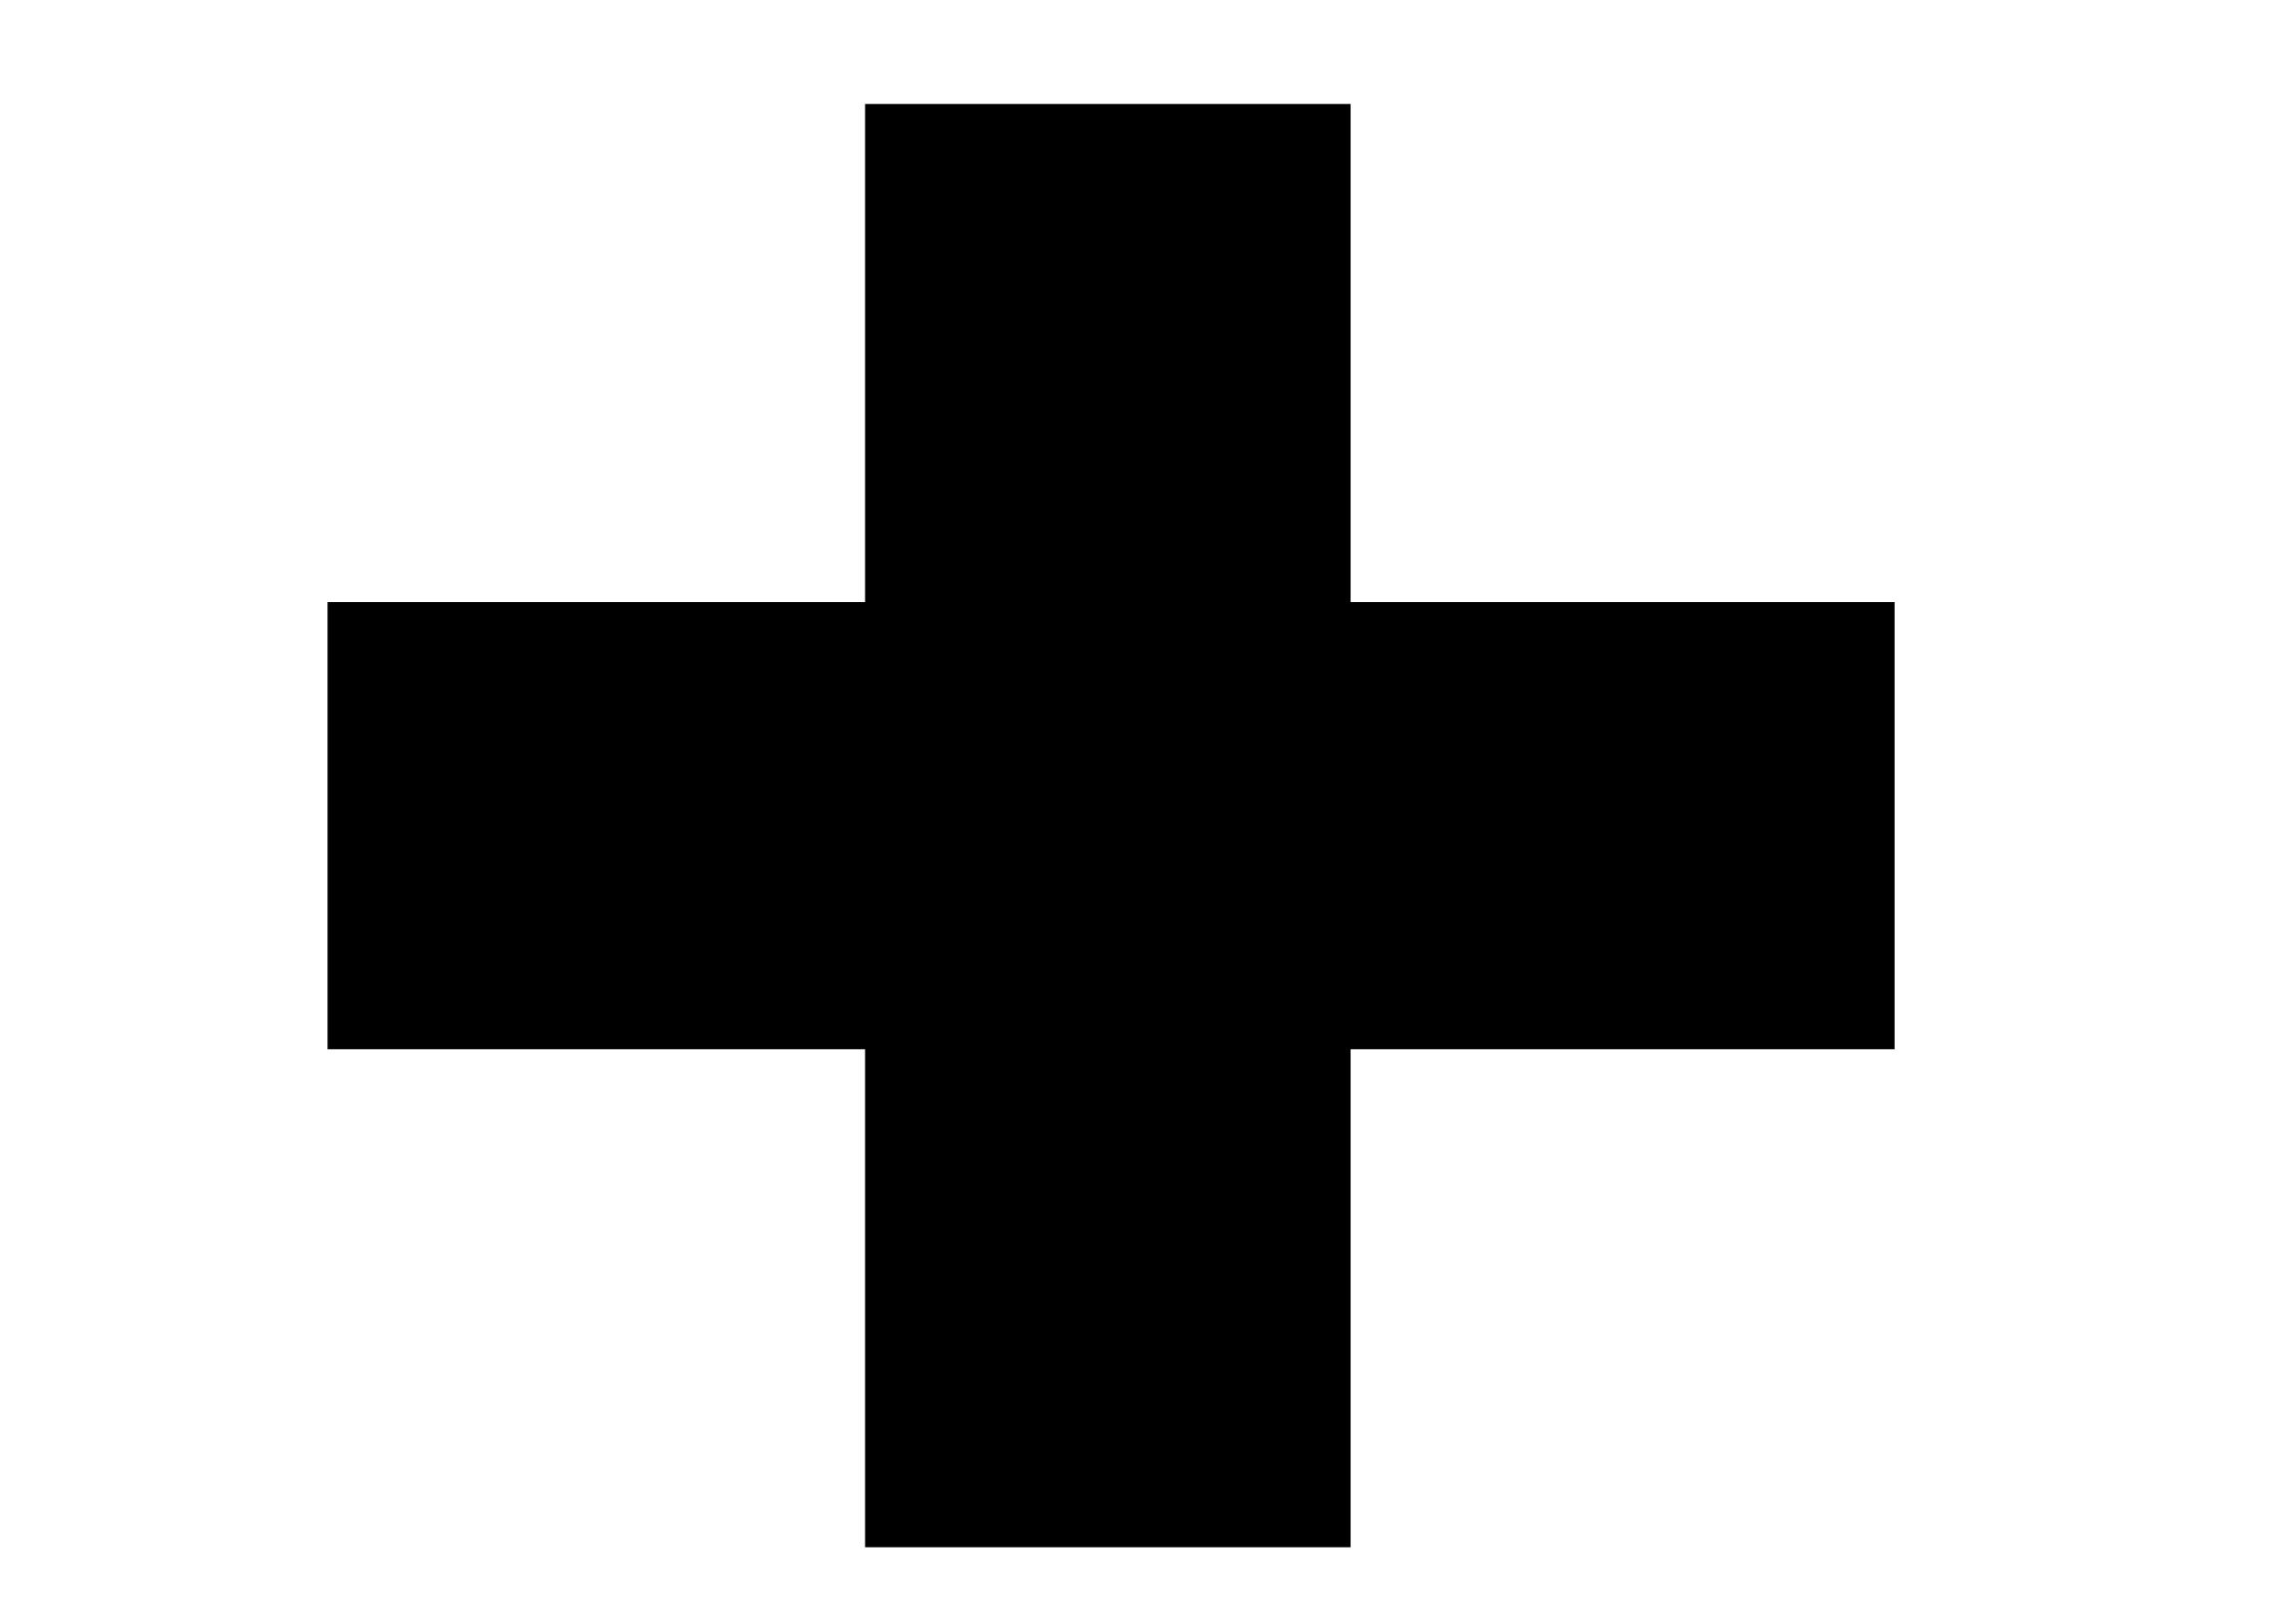
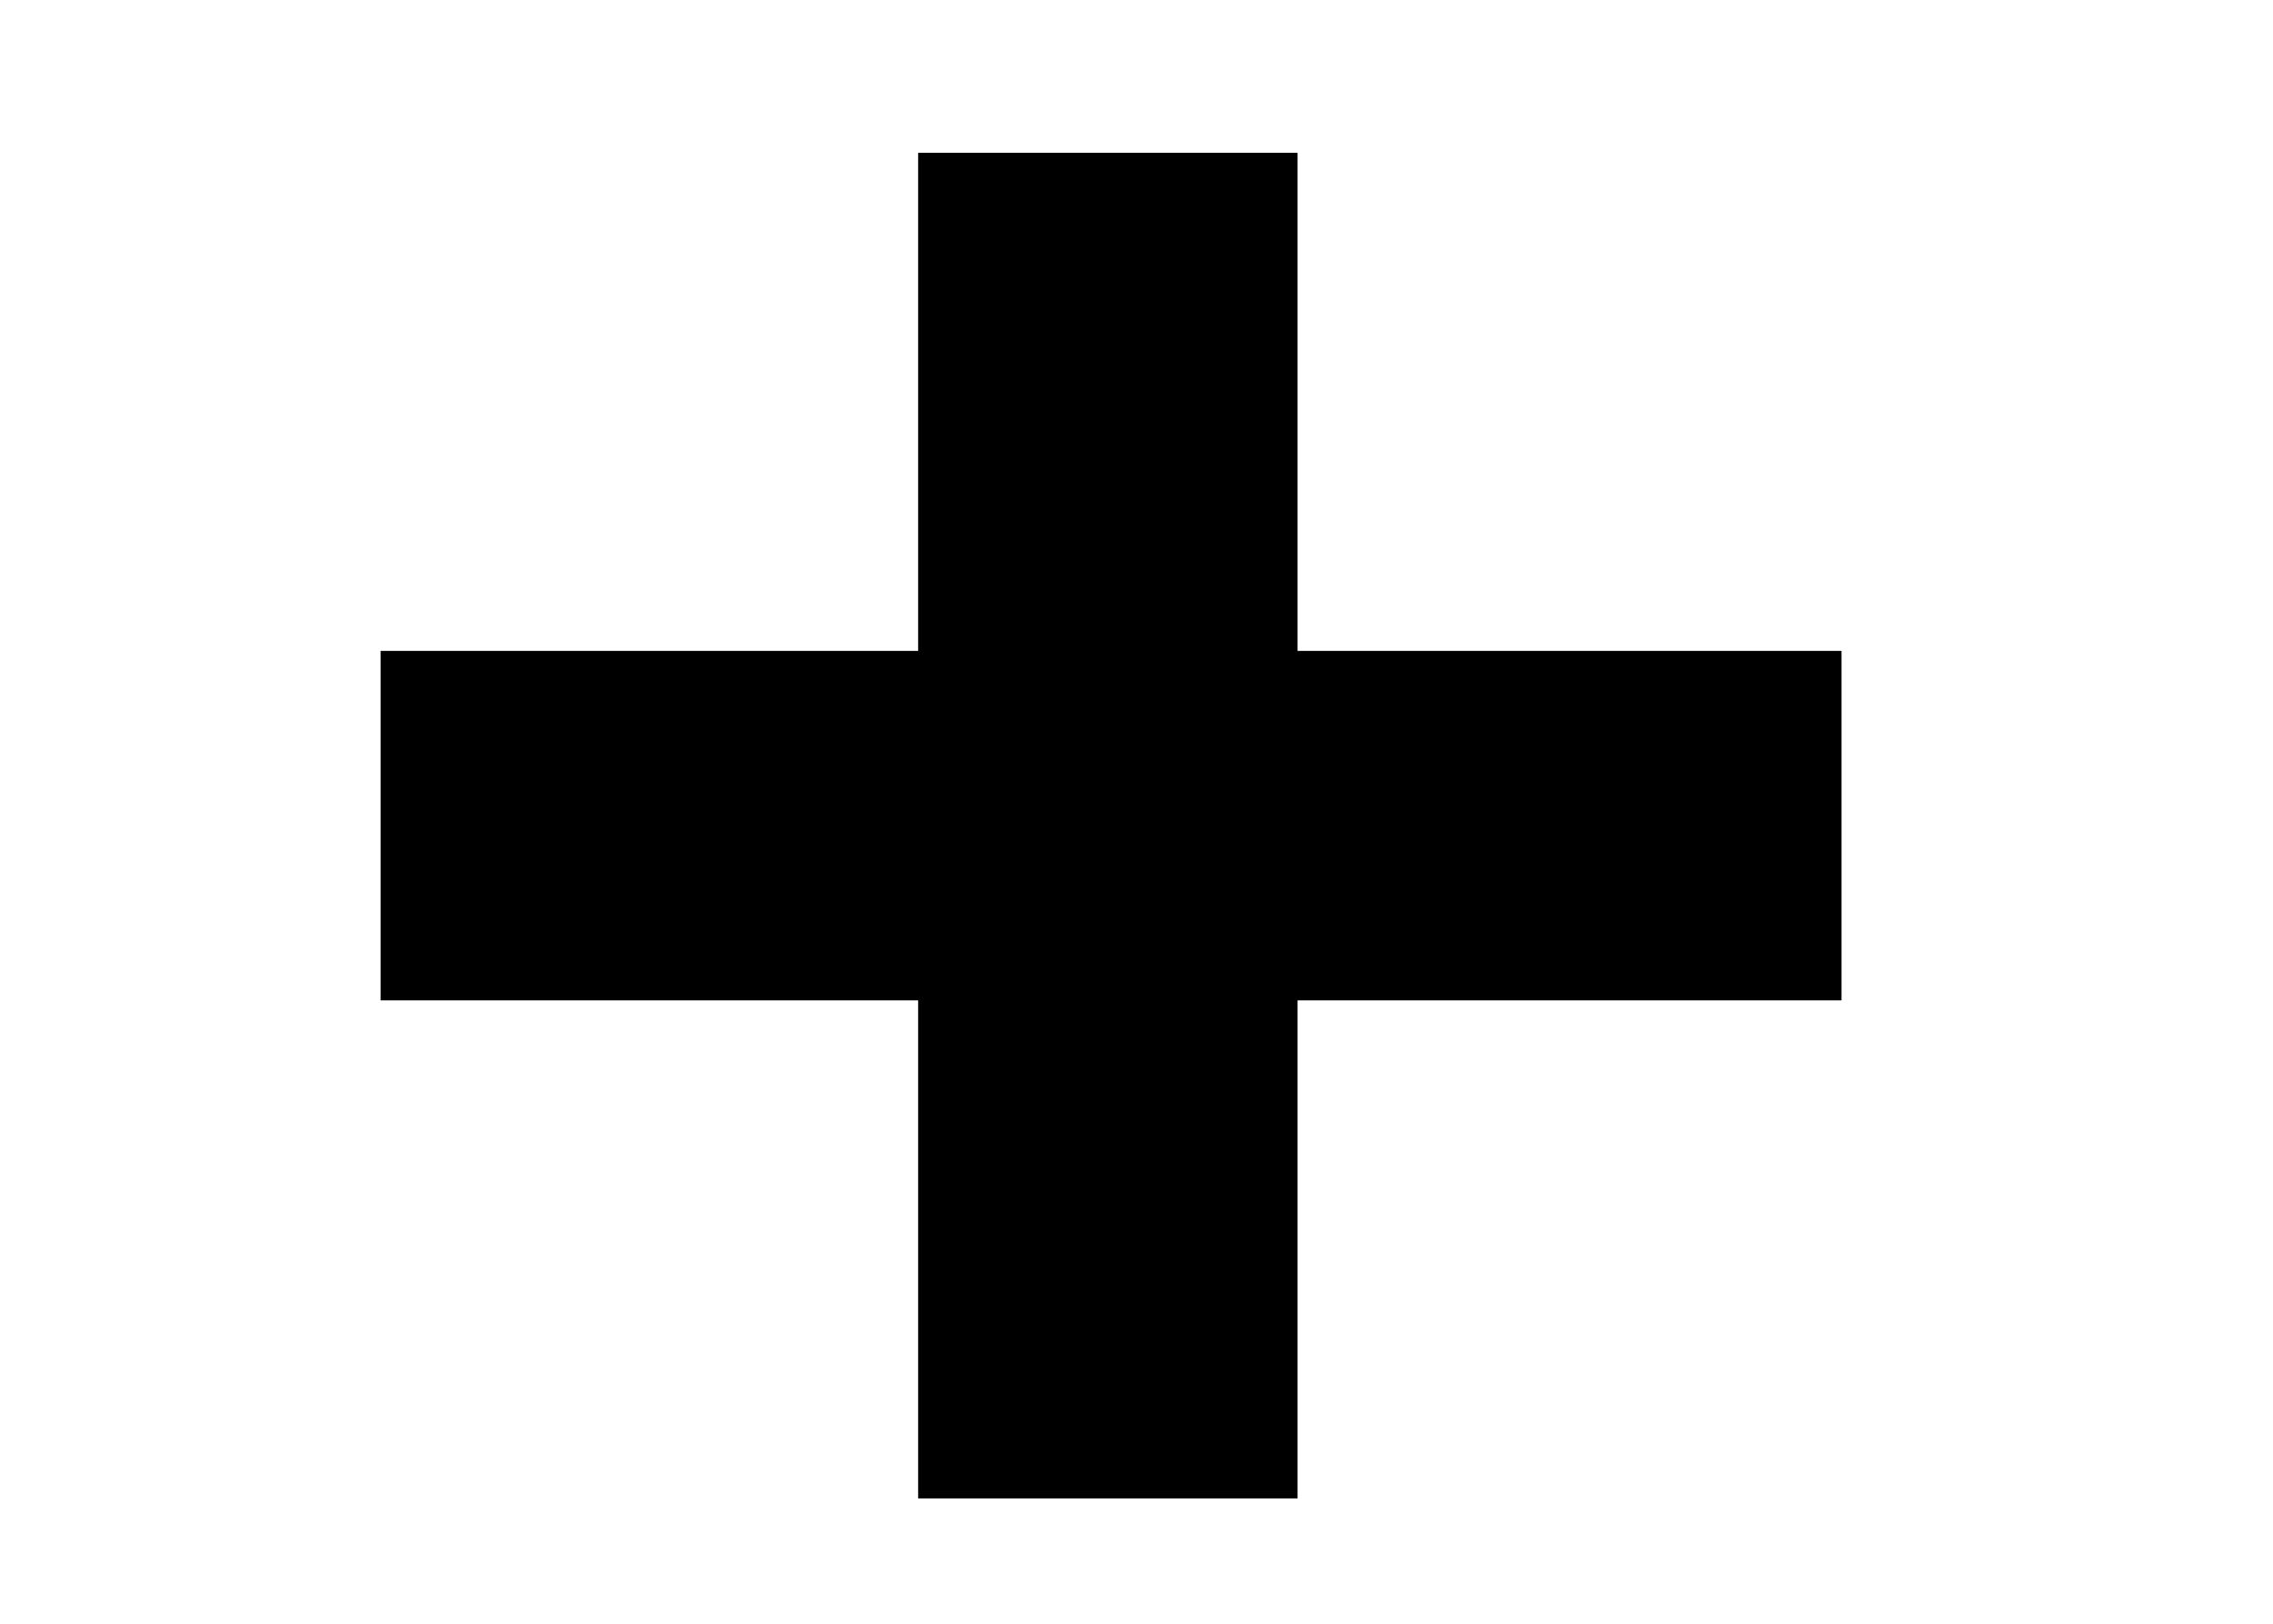
<svg xmlns="http://www.w3.org/2000/svg" id="svg2" version="1.1" width="39.375" height="28.125" viewBox="0 0 39.375 28.125">
  <defs id="defs6" />
  <g id="g6685" transform="matrix(0.919284,0,0,0.8466395,43.40332,1.587802)">
-     <rect y="11.441" x="-40.042" height="7.15" width="27.529" id="rect6157" style="fill:#000000;fill-opacity:1;stroke:#000000;stroke-width:2;stroke-linecap:butt;stroke-linejoin:miter;stroke-miterlimit:4.1;stroke-opacity:1;stroke-dasharray:none" />
-     <rect transform="matrix(0,1,1,0,0,0)" y="-29.913" x="1.251" height="7.15" width="27.529" id="rect6157-7" style="fill:#000000;fill-opacity:1;stroke:#000000;stroke-width:2;stroke-linecap:butt;stroke-linejoin:miter;stroke-miterlimit:4.1;stroke-opacity:1;stroke-dasharray:none" />
+     <rect y="11.441" x="-40.042" height="7.15" width="27.529" id="rect6157" style="fill:param(outline) #ffffff;fill-opacity:1;stroke:param(outline) #ffffff;stroke-width:2;stroke-linecap:butt;stroke-linejoin:miter;stroke-miterlimit:4.1;stroke-opacity:1;stroke-dasharray:none" />
+     <rect transform="matrix(0,1,1,0,0,0)" y="-29.913" x="1.251" height="7.15" width="27.529" id="rect6157-7" style="fill:param(outline) #ffffff;fill-opacity:1;stroke:param(outline) #ffffff;stroke-width:2;stroke-linecap:butt;stroke-linejoin:miter;stroke-miterlimit:4.1;stroke-opacity:1;stroke-dasharray:none" />
  </g>
</svg>
